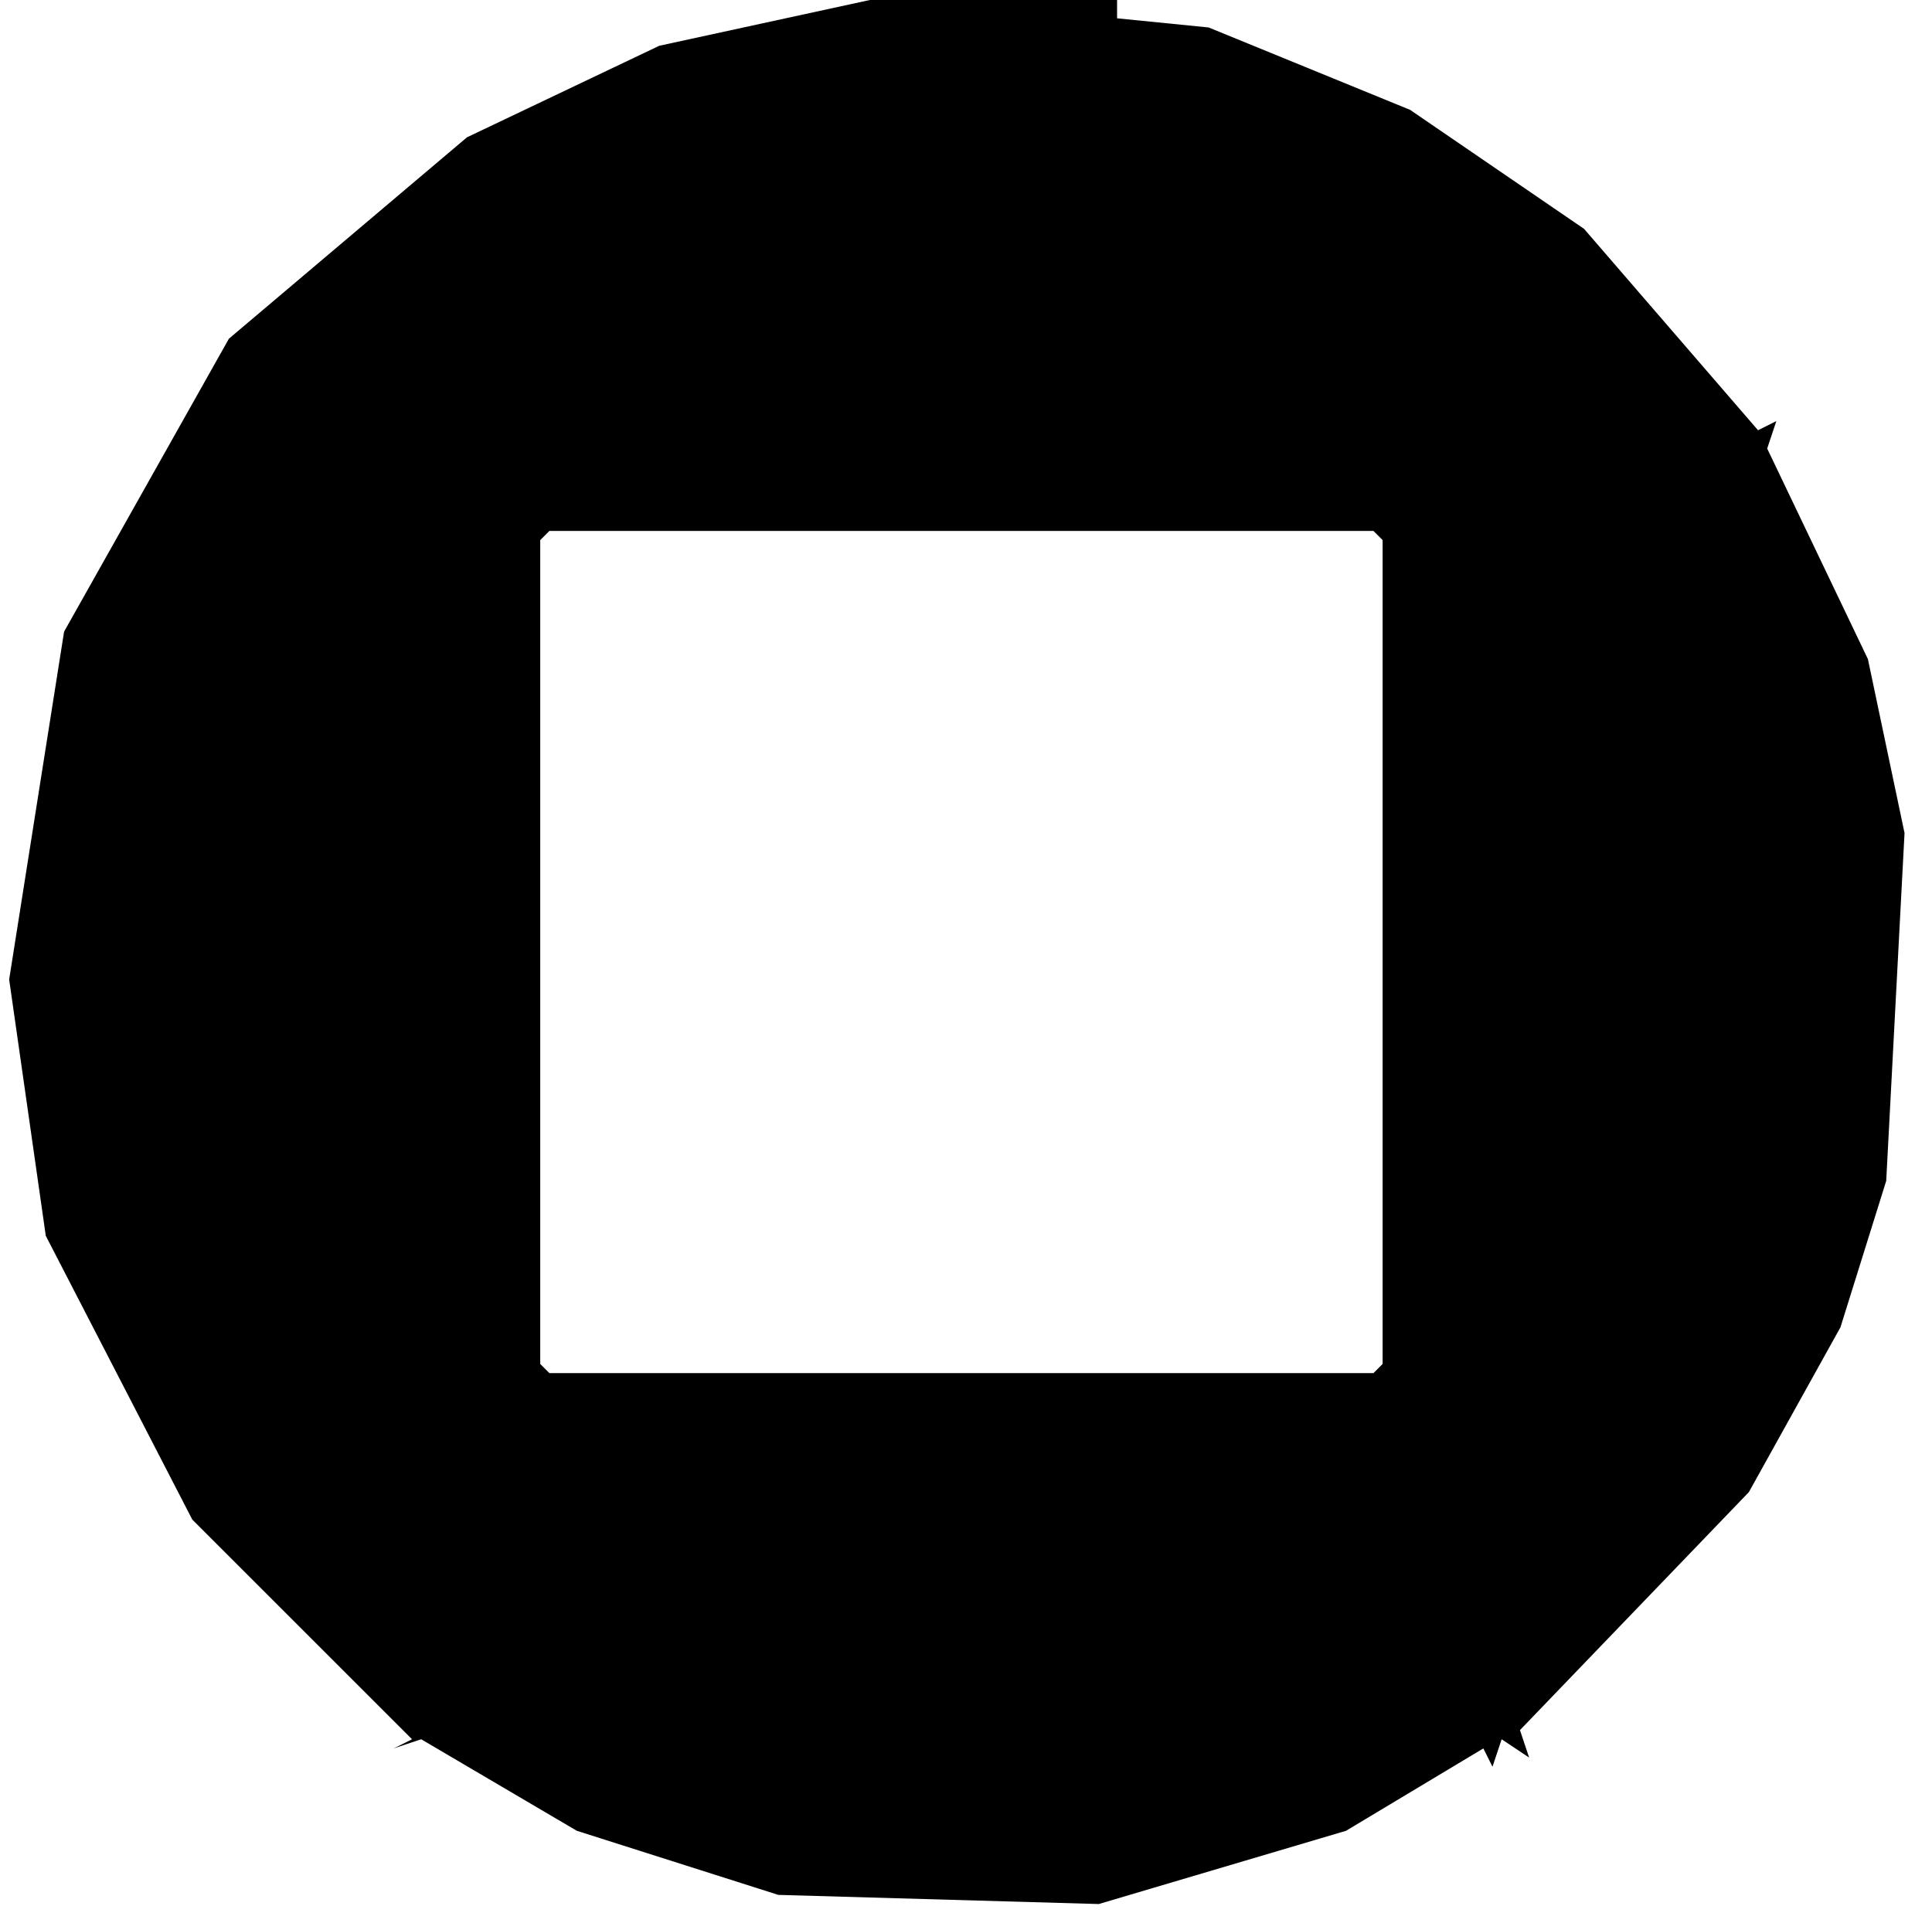
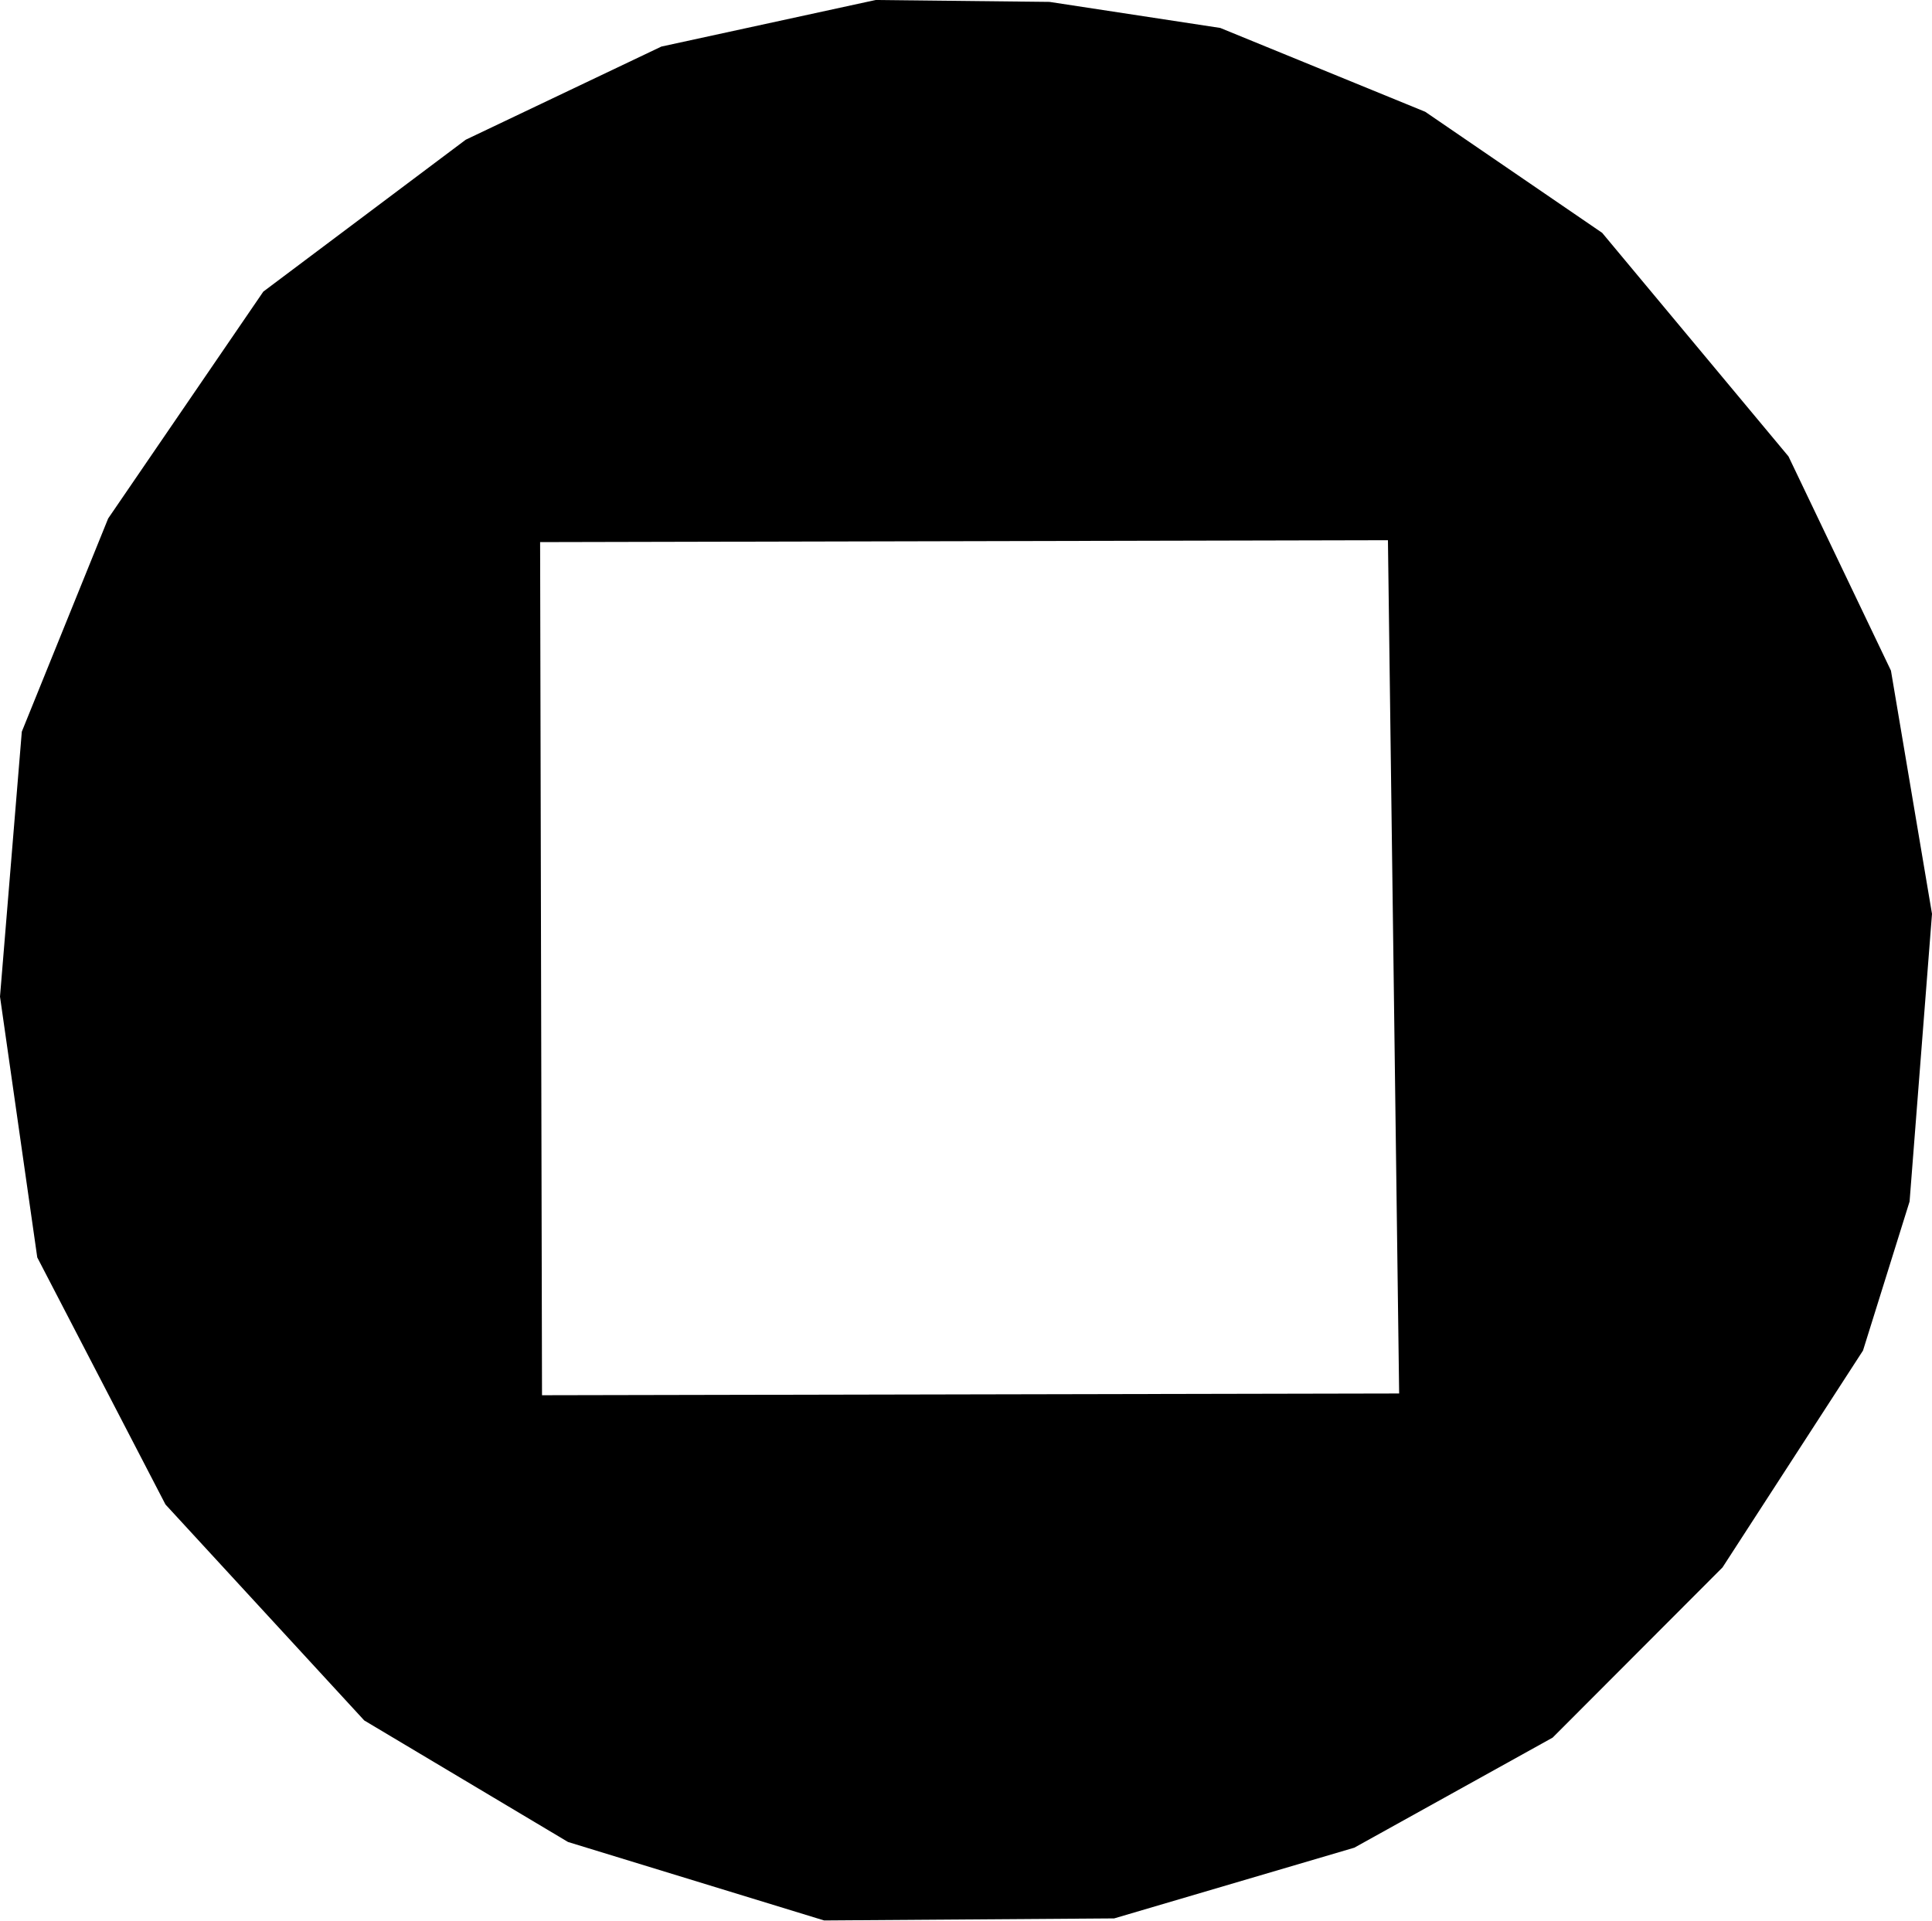
- <svg xmlns="http://www.w3.org/2000/svg" viewBox="0 0 211 210" width="211" height="210">
-   <path d="M 95.00 0.00 L 72.00 5.00 L 51.00 15.00 L 25.00 37.00 L 7.00 69.00 L 1.00 107.00 L 5.00 135.00 L 21.00 166.00 L 45.00 190.00 L 43.00 191.00 L 46.00 190.00 L 63.00 200.00 L 85.00 207.00 L 120.00 208.00 L 147.00 200.00 L 162.00 191.00 L 163.00 193.00 L 164.00 190.00 L 167.00 192.00 L 166.00 189.00 L 191.00 163.00 L 201.00 145.00 L 206.00 129.00 L 208.00 91.00 L 204.00 72.00 L 193.00 49.00 L 194.00 46.00 L 192.00 47.00 L 173.00 25.00 L 154.00 12.00 L 132.00 3.00 L 122.00 2.00 L 122.00 0.00 Z M 59.00 59.00 L 60.00 58.00 L 150.00 58.00 L 151.00 59.00 L 151.00 149.00 L 150.00 150.00 L 60.00 150.00 L 59.00 149.00 Z" fill="#000" fill-rule="evenodd" />
+ <svg xmlns="http://www.w3.org/2000/svg" viewBox="163.591 86.3 207.407 206.187" width="207.407px" height="206.187px">
+   <path d="M 257.591 86.3 L 234.591 91.3 L 213.591 101.3 L 191.86 117.607 L 175.202 141.966 L 165.932 164.855 L 163.591 193.3 L 167.591 221.3 L 181.355 247.827 L 202.695 271.014 L 224.574 284.064 L 252.064 292.487 L 283.201 292.267 L 308.981 284.674 L 330.273 272.857 L 348.508 254.586 L 363.591 231.3 L 368.591 215.3 L 370.998 184.416 L 366.591 158.3 L 355.591 135.3 L 335.591 111.3 L 316.591 98.3 L 294.591 89.3 L 276.256 86.503 L 257.591 86.3 Z M 221.778 236.097 L 221.574 144.503 L 312.591 144.3 L 313.794 235.91 L 221.778 236.097 Z" fill="#000" fill-rule="evenodd" style="stroke-width: 1;" transform="matrix(1, 0, 0, 1, -1.4210854715202004e-14, -7.105427357601002e-15)" />
</svg>
